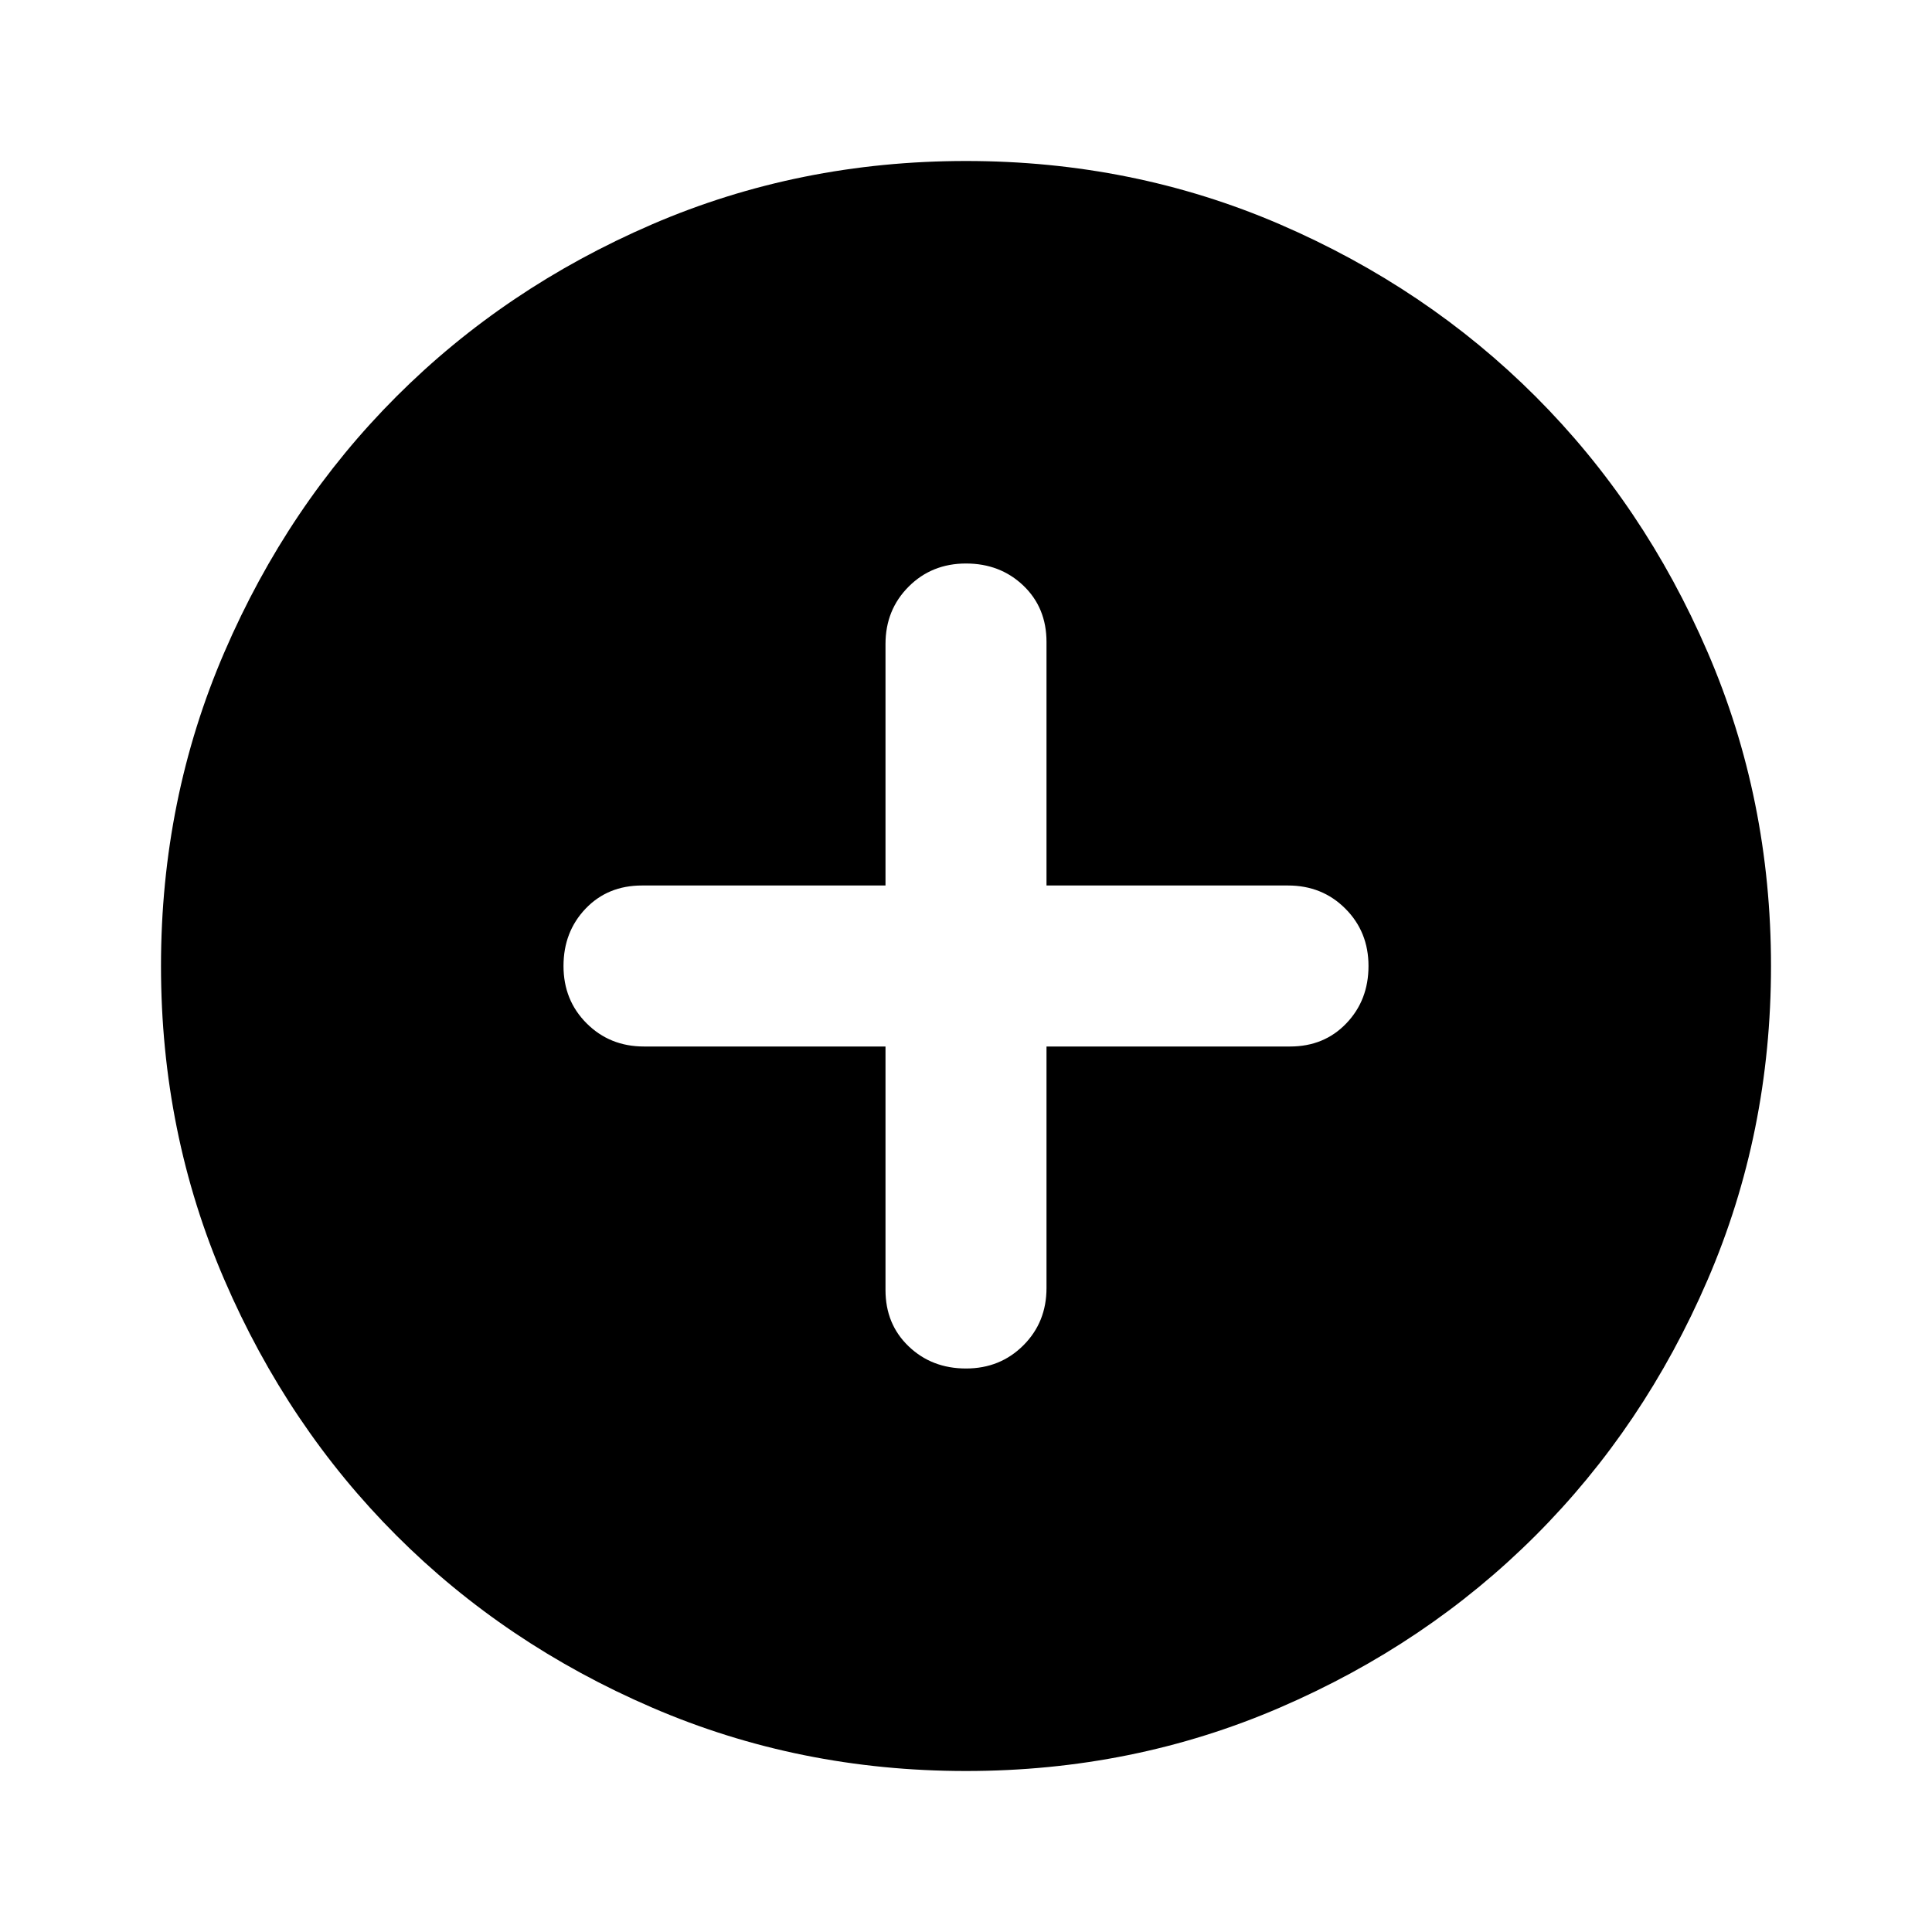
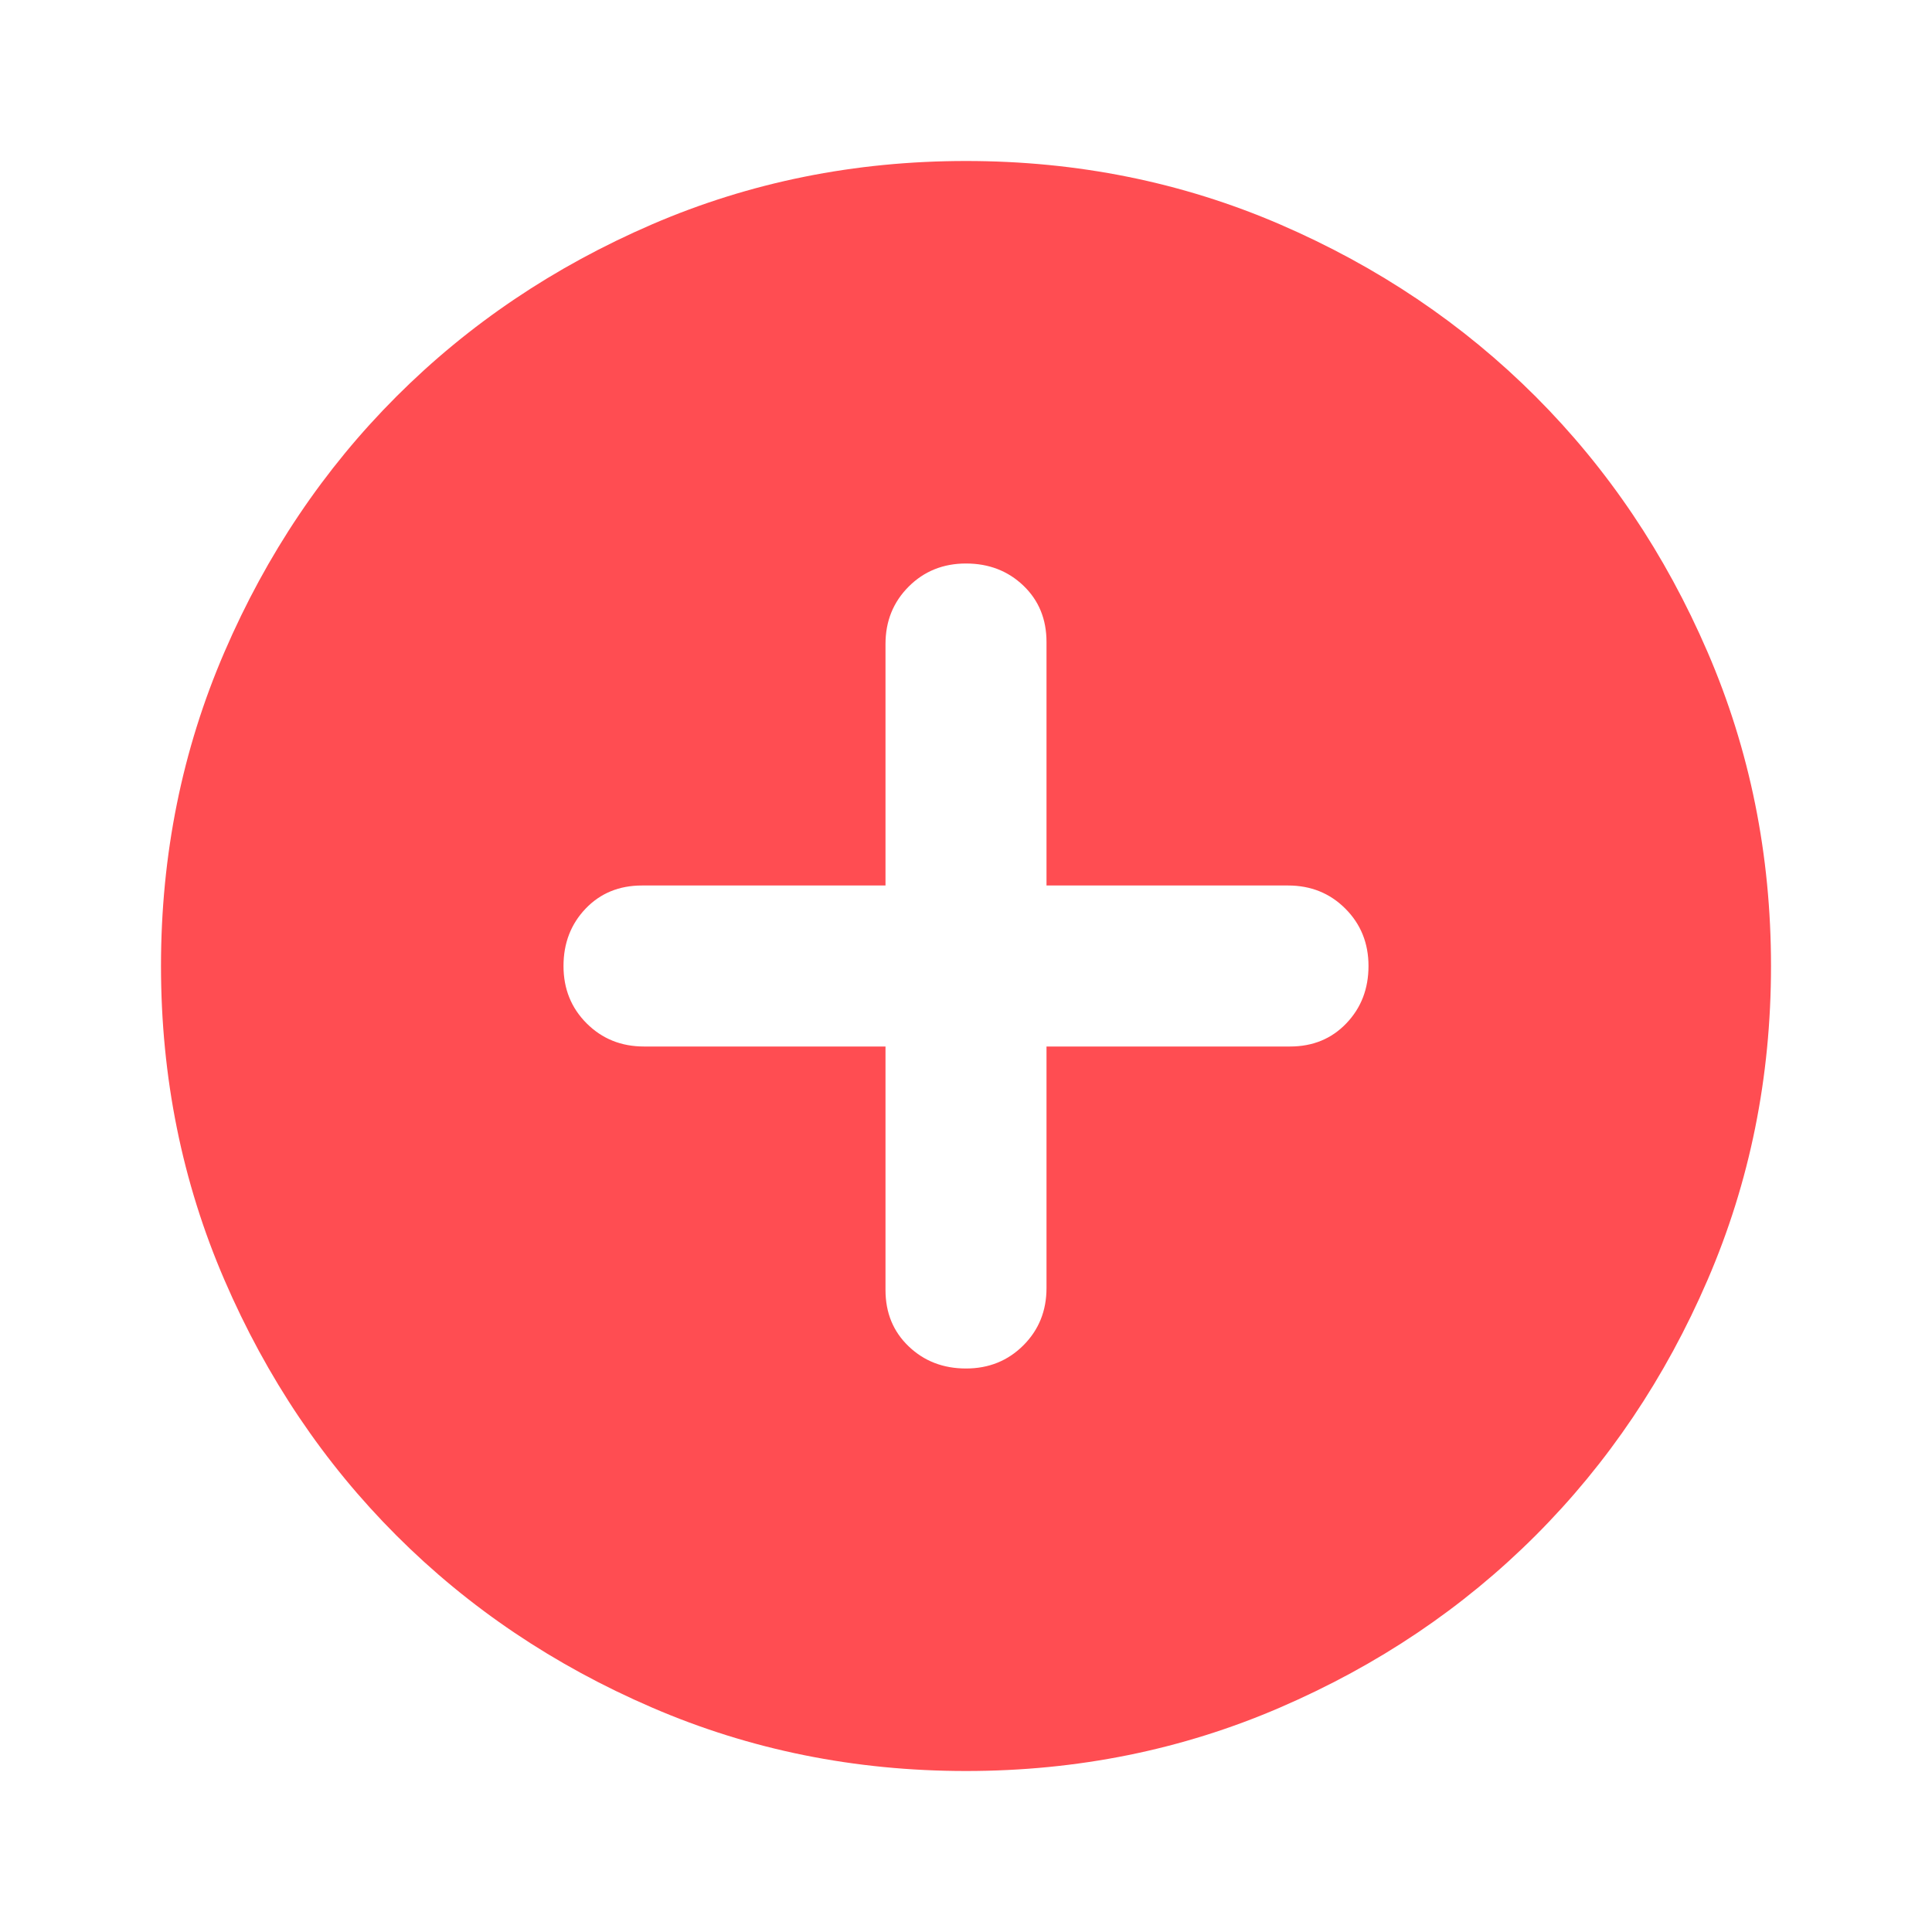
<svg xmlns="http://www.w3.org/2000/svg" width="75" height="75" viewBox="0 0 154 154" fill="">
-   <path d="M77 109.083C78.818 109.083 80.343 108.467 81.575 107.235C82.803 106.008 83.417 104.485 83.417 102.667V83.417H102.827C104.645 83.417 106.142 82.801 107.319 81.569C108.495 80.341 109.083 78.818 109.083 77C109.083 75.182 108.467 73.657 107.235 72.425C106.008 71.197 104.485 70.583 102.667 70.583H83.417V51.173C83.417 49.355 82.803 47.858 81.575 46.681C80.343 45.505 78.818 44.917 77 44.917C75.182 44.917 73.659 45.531 72.431 46.758C71.199 47.99 70.583 49.515 70.583 51.333V70.583H51.173C49.355 70.583 47.858 71.197 46.681 72.425C45.505 73.657 44.917 75.182 44.917 77C44.917 78.818 45.53 80.341 46.758 81.569C47.99 82.801 49.515 83.417 51.333 83.417H70.583V102.827C70.583 104.645 71.199 106.142 72.431 107.319C73.659 108.495 75.182 109.083 77 109.083V109.083ZM77 141.167C68.124 141.167 59.782 139.481 51.975 136.11C44.168 132.744 37.377 128.173 31.602 122.398C25.827 116.623 21.256 109.832 17.89 102.025C14.519 94.218 12.833 85.876 12.833 77C12.833 68.124 14.519 59.782 17.89 51.975C21.256 44.168 25.827 37.377 31.602 31.602C37.377 25.827 44.168 21.254 51.975 17.883C59.782 14.517 68.124 12.833 77 12.833C85.876 12.833 94.218 14.517 102.025 17.883C109.832 21.254 116.623 25.827 122.398 31.602C128.173 37.377 132.744 44.168 136.11 51.975C139.481 59.782 141.167 68.124 141.167 77C141.167 85.876 139.481 94.218 136.11 102.025C132.744 109.832 128.173 116.623 122.398 122.398C116.623 128.173 109.832 132.744 102.025 136.11C94.218 139.481 85.876 141.167 77 141.167Z" fill="" />
+   <path d="M77 109.083C78.818 109.083 80.343 108.467 81.575 107.235C82.803 106.008 83.417 104.485 83.417 102.667V83.417H102.827C104.645 83.417 106.142 82.801 107.319 81.569C108.495 80.341 109.083 78.818 109.083 77C109.083 75.182 108.467 73.657 107.235 72.425C106.008 71.197 104.485 70.583 102.667 70.583H83.417V51.173C83.417 49.355 82.803 47.858 81.575 46.681C80.343 45.505 78.818 44.917 77 44.917C75.182 44.917 73.659 45.531 72.431 46.758C71.199 47.99 70.583 49.515 70.583 51.333V70.583H51.173C49.355 70.583 47.858 71.197 46.681 72.425C45.505 73.657 44.917 75.182 44.917 77C44.917 78.818 45.53 80.341 46.758 81.569C47.99 82.801 49.515 83.417 51.333 83.417H70.583V102.827C70.583 104.645 71.199 106.142 72.431 107.319C73.659 108.495 75.182 109.083 77 109.083V109.083ZM77 141.167C68.124 141.167 59.782 139.481 51.975 136.11C44.168 132.744 37.377 128.173 31.602 122.398C25.827 116.623 21.256 109.832 17.89 102.025C14.519 94.218 12.833 85.876 12.833 77C12.833 68.124 14.519 59.782 17.89 51.975C21.256 44.168 25.827 37.377 31.602 31.602C37.377 25.827 44.168 21.254 51.975 17.883C59.782 14.517 68.124 12.833 77 12.833C85.876 12.833 94.218 14.517 102.025 17.883C109.832 21.254 116.623 25.827 122.398 31.602C128.173 37.377 132.744 44.168 136.11 51.975C139.481 59.782 141.167 68.124 141.167 77C141.167 85.876 139.481 94.218 136.11 102.025C132.744 109.832 128.173 116.623 122.398 122.398C116.623 128.173 109.832 132.744 102.025 136.11C94.218 139.481 85.876 141.167 77 141.167Z" fill="#ff4d52" />
</svg>
